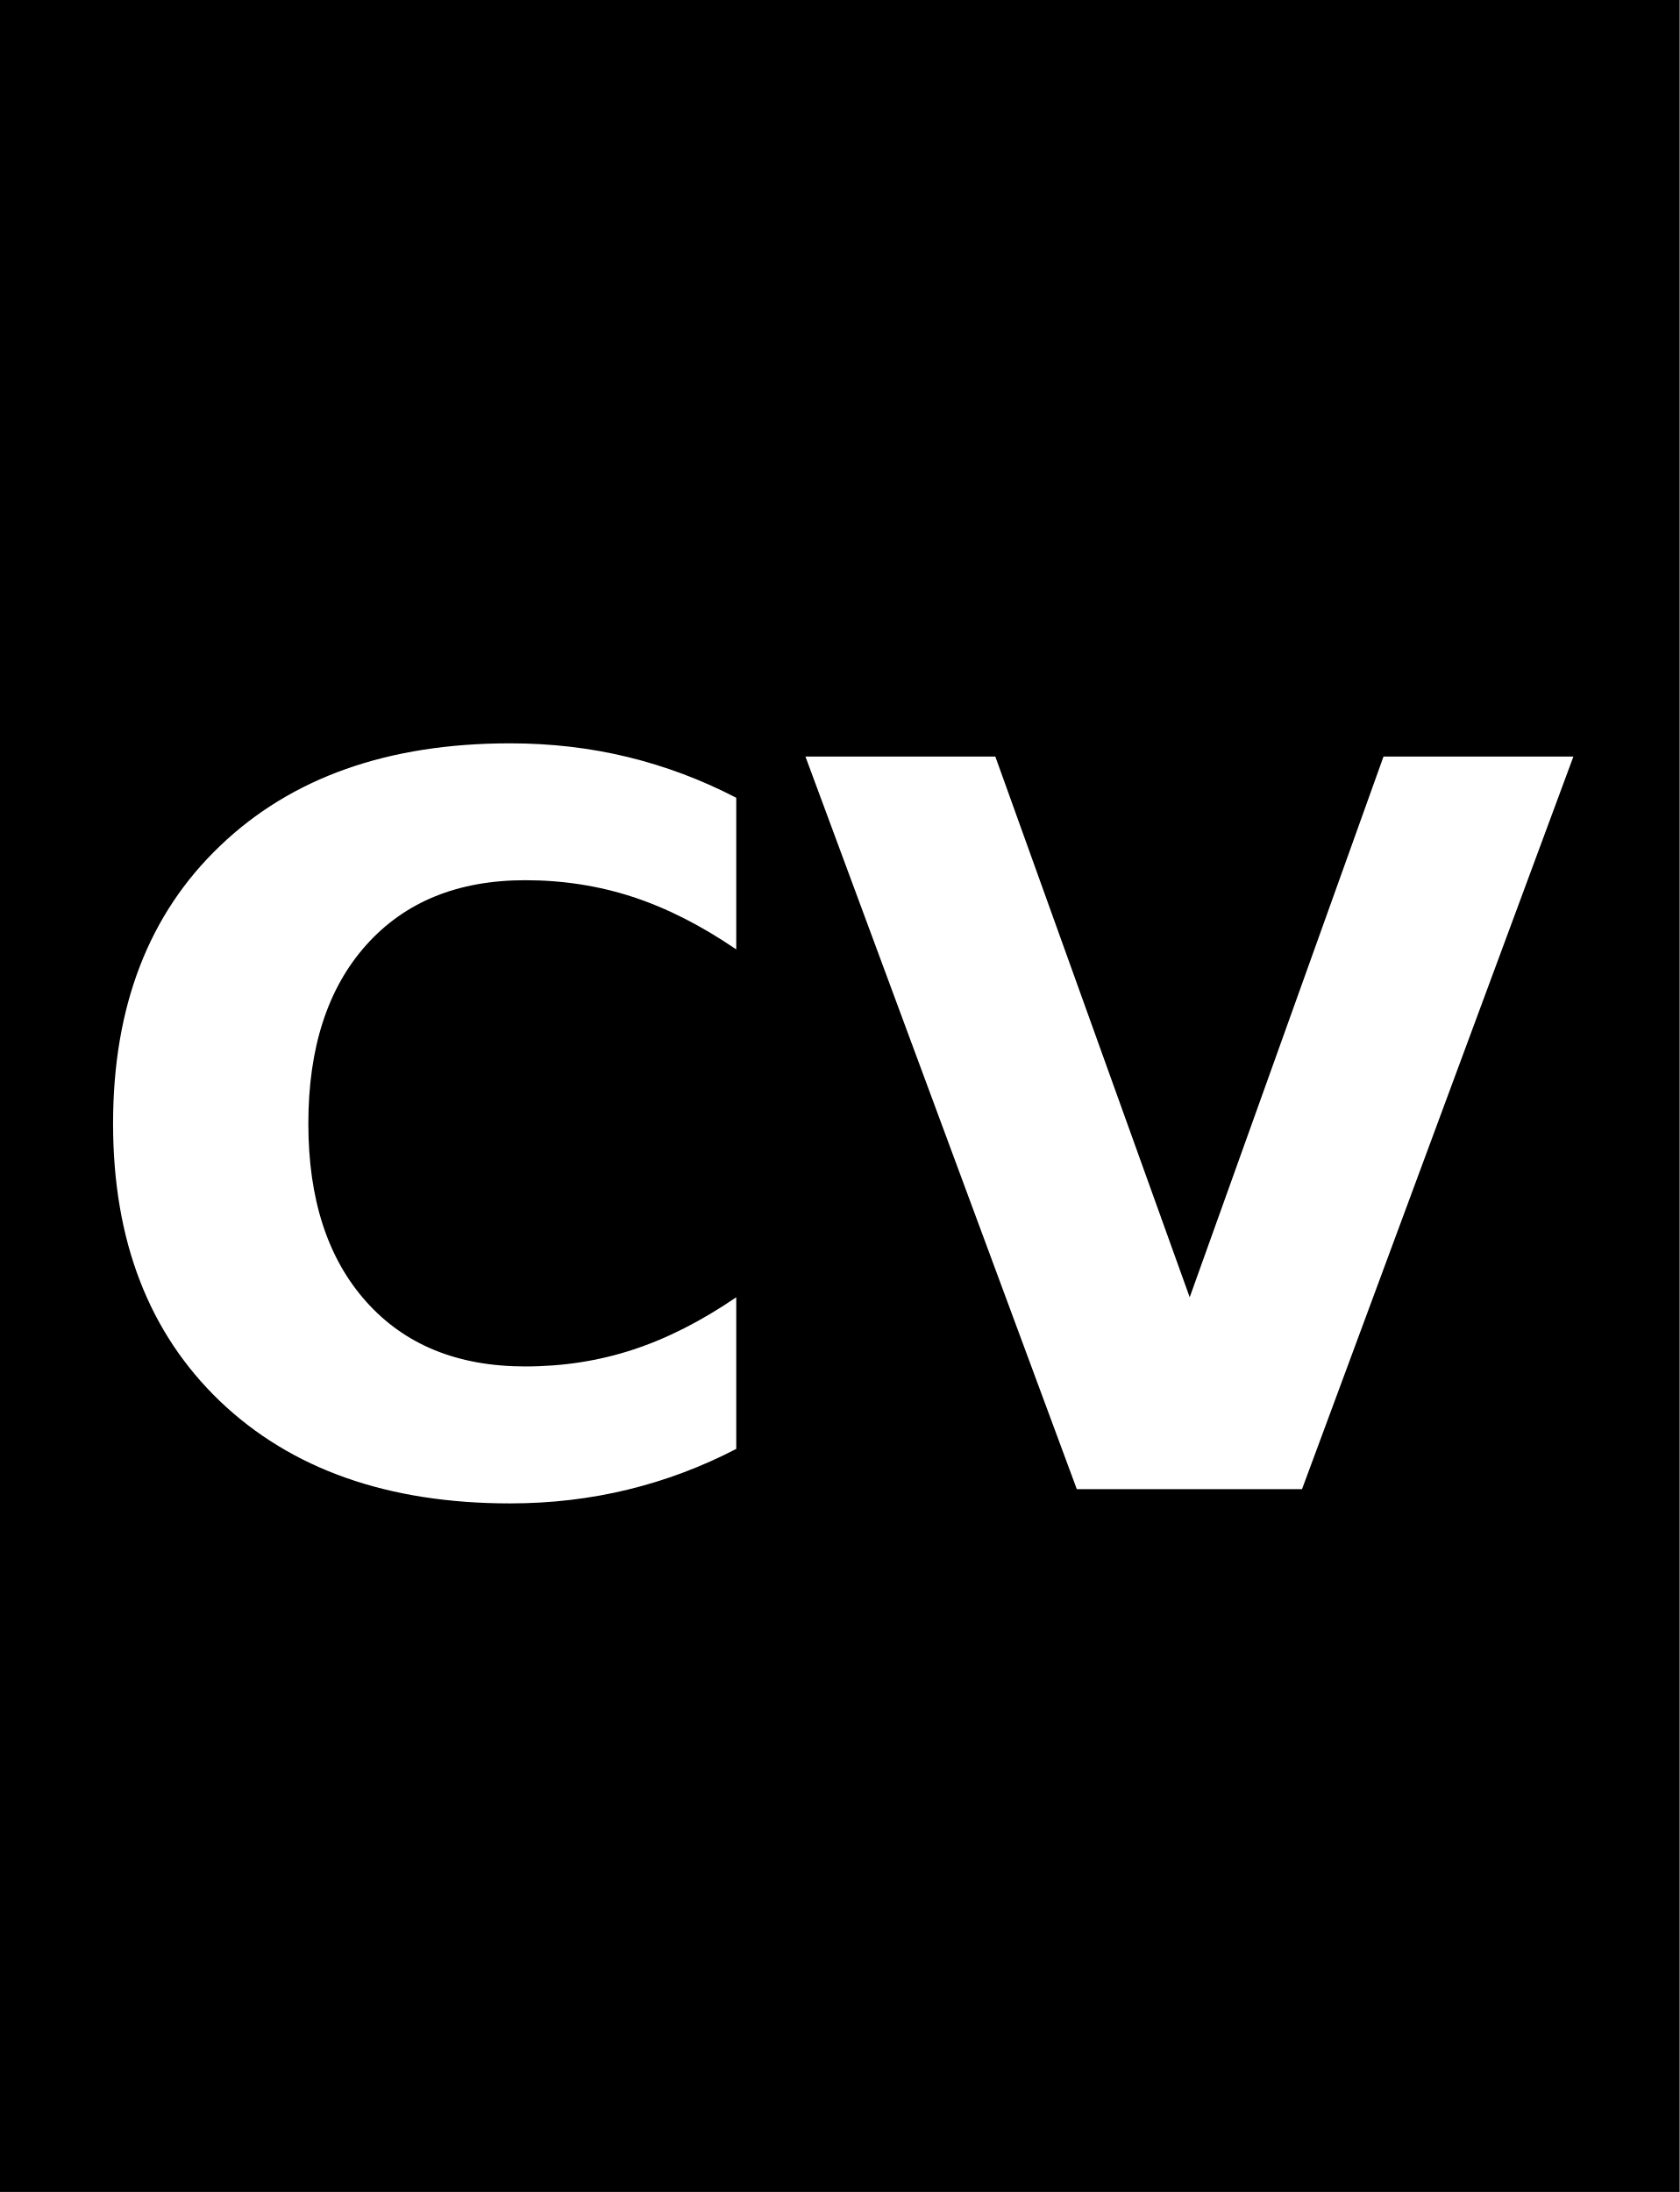
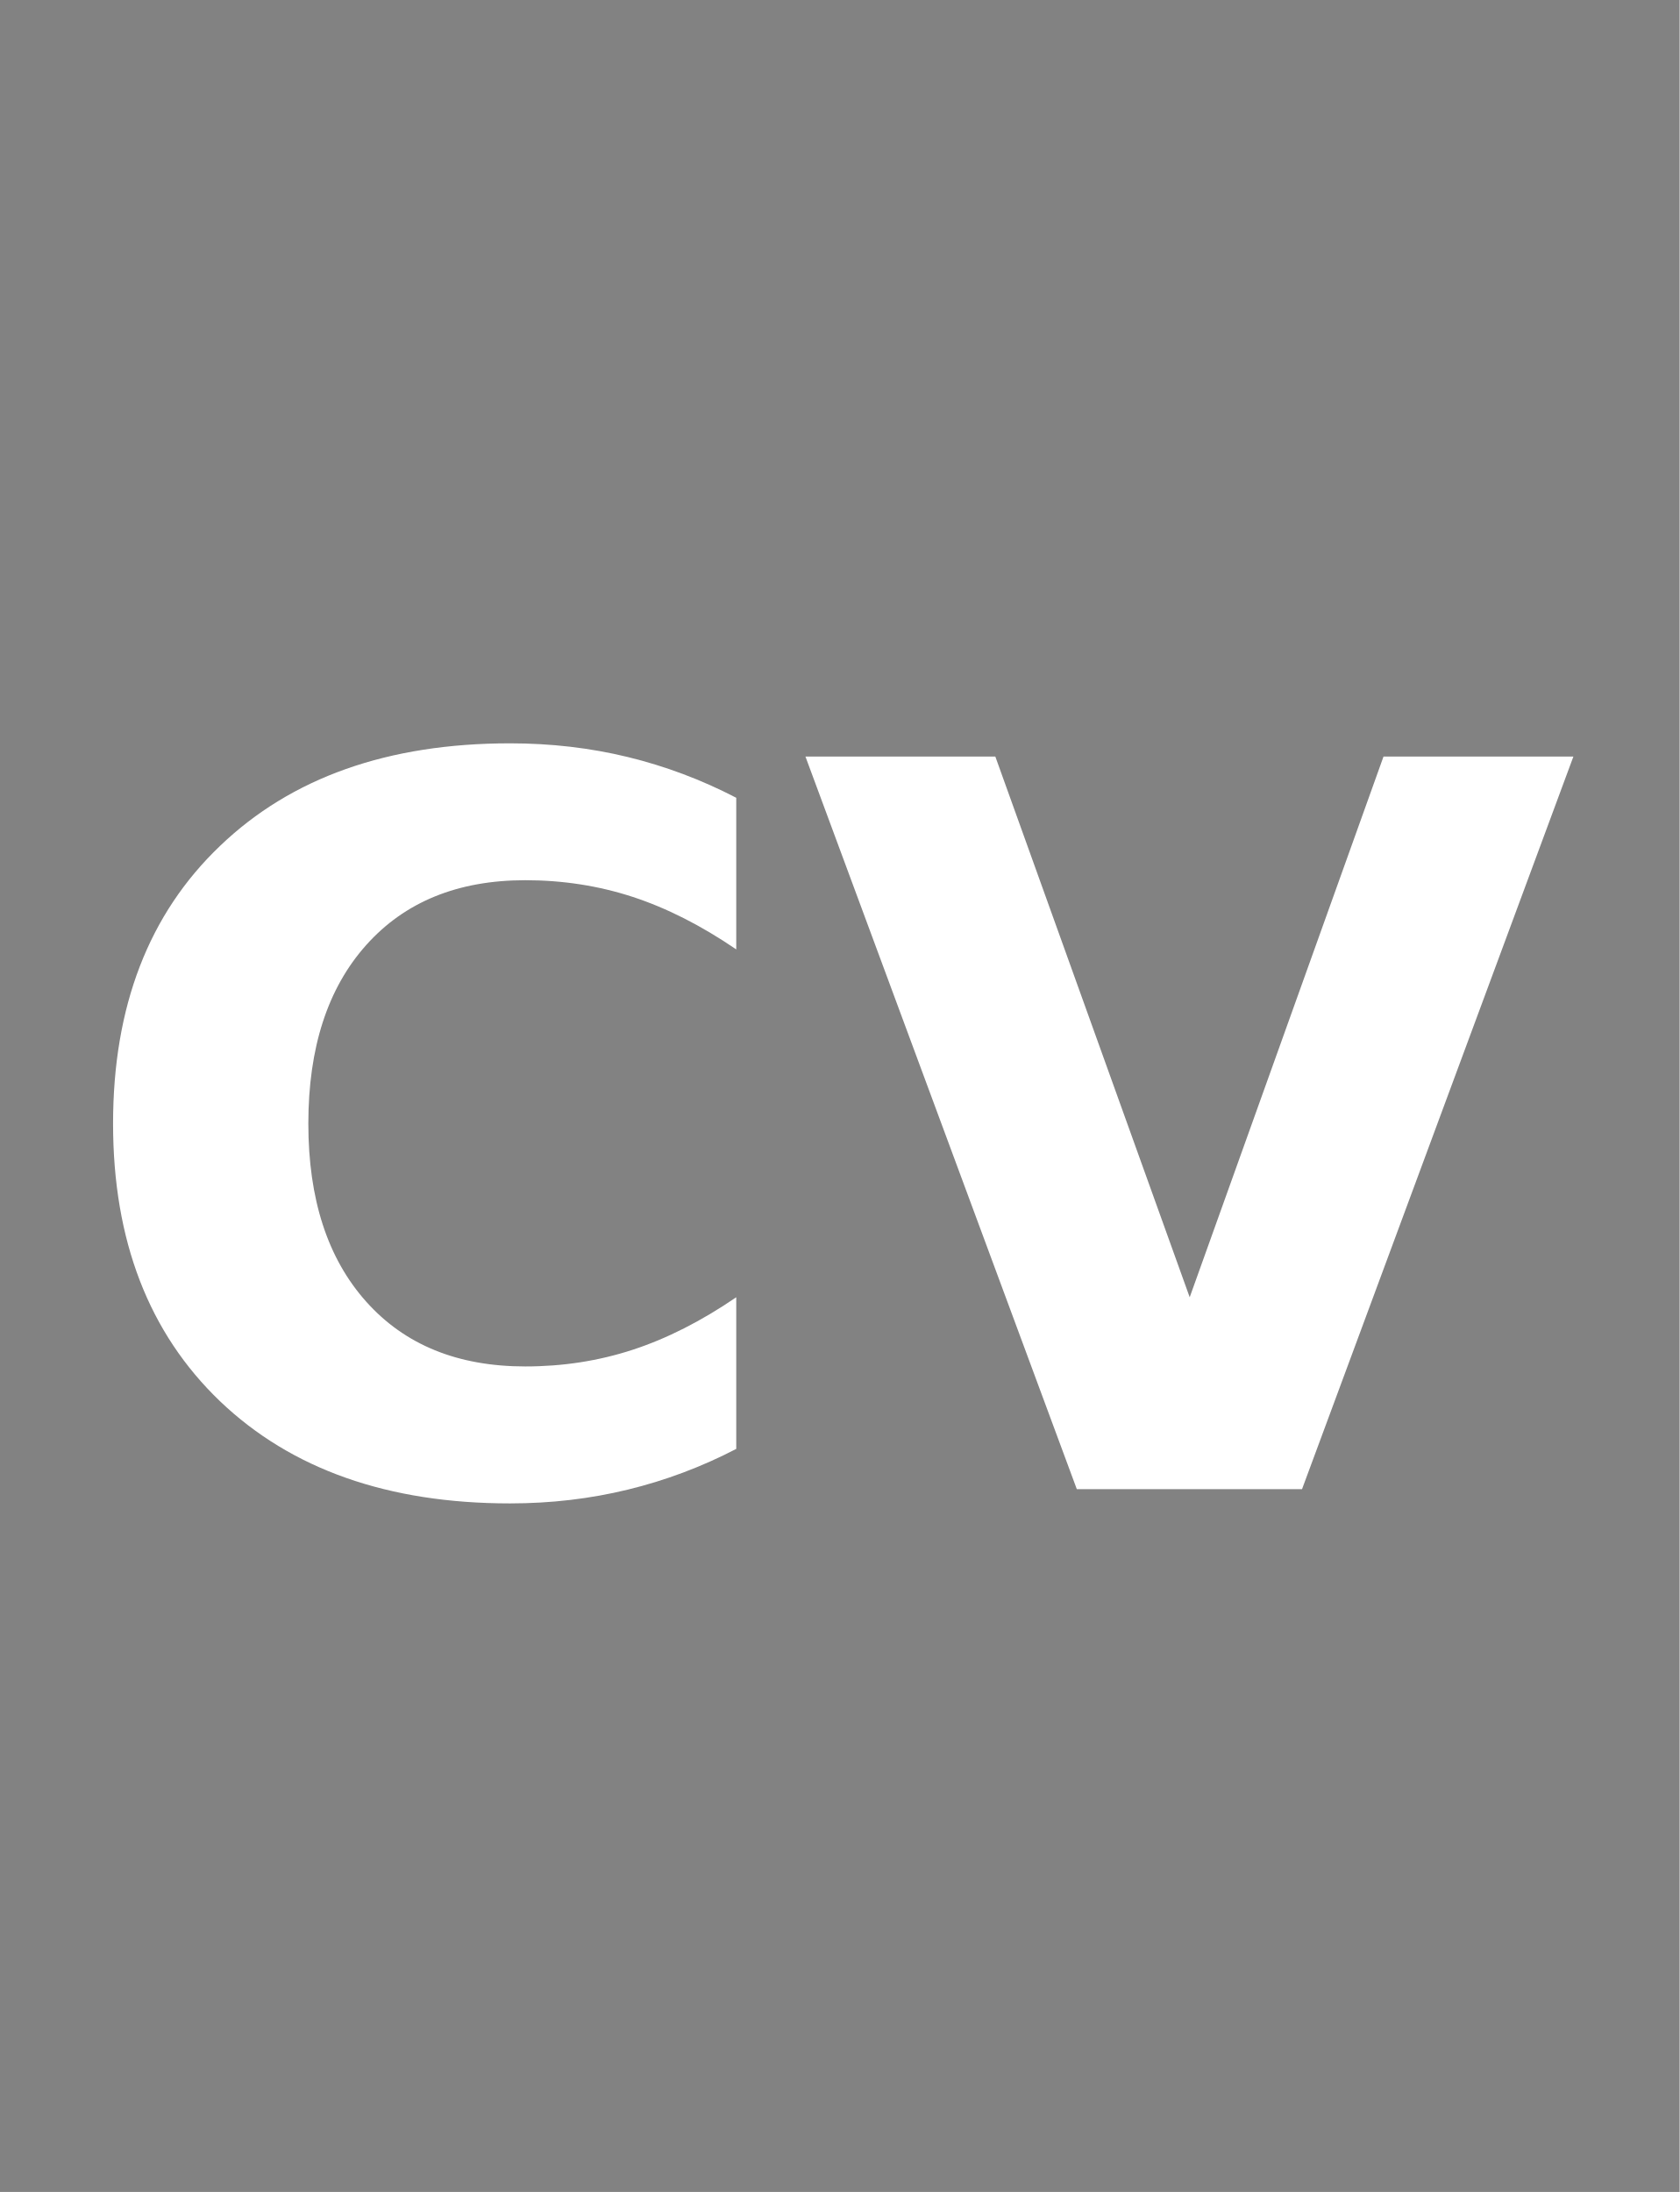
<svg xmlns="http://www.w3.org/2000/svg" width="15.769mm" height="20.58mm" viewBox="0 0 15.769 20.58" version="1.1" id="svg2157">
  <defs id="defs2151" />
  <g id="layer1" transform="translate(-88.46622,-123.2113)">
-     <path id="rect2720" style="fill:#000000;fill-opacity:1;fill-rule:evenodd;stroke-width:208.139" d="M 0 0 L 0 77.781 L 59.6 77.781 L 59.6 0 L 0 0 z M 18.098 26.377 C 19.549 26.377 20.942 26.538 22.277 26.863 C 23.612 27.188 24.895 27.67 26.125 28.309 L 26.125 33.689 C 24.883 32.842 23.658 32.221 22.451 31.826 C 21.244 31.432 19.974 31.234 18.639 31.234 C 16.247 31.234 14.366 32.001 12.996 33.533 C 11.626 35.065 10.941 37.178 10.941 39.871 C 10.941 42.553 11.626 44.659 12.996 46.191 C 14.366 47.724 16.247 48.488 18.639 48.488 C 19.974 48.488 21.244 48.291 22.451 47.896 C 23.658 47.502 24.883 46.881 26.125 46.033 L 26.125 51.414 C 24.895 52.053 23.612 52.534 22.277 52.859 C 20.942 53.184 19.549 53.348 18.098 53.348 C 13.768 53.348 10.339 52.139 7.809 49.725 C 5.278 47.299 4.012 44.015 4.012 39.871 C 4.012 35.716 5.278 32.43 7.809 30.016 C 10.339 27.59 13.768 26.377 18.098 26.377 z M 28.58 26.846 L 35.318 26.846 L 42.215 46.033 L 49.092 26.846 L 55.83 26.846 L 46.201 52.842 L 38.209 52.842 L 28.58 26.846 z " transform="matrix(0.2645833,0,0,0.2645833,88.46622,123.2113)" />
+     <path id="rect2720" style="fill:#828282;fill-opacity:1;fill-rule:evenodd;stroke-width:208.139" d="M 0 0 L 0 77.781 L 59.6 77.781 L 59.6 0 L 0 0 z M 18.098 26.377 C 19.549 26.377 20.942 26.538 22.277 26.863 C 23.612 27.188 24.895 27.67 26.125 28.309 L 26.125 33.689 C 24.883 32.842 23.658 32.221 22.451 31.826 C 21.244 31.432 19.974 31.234 18.639 31.234 C 16.247 31.234 14.366 32.001 12.996 33.533 C 11.626 35.065 10.941 37.178 10.941 39.871 C 10.941 42.553 11.626 44.659 12.996 46.191 C 14.366 47.724 16.247 48.488 18.639 48.488 C 19.974 48.488 21.244 48.291 22.451 47.896 C 23.658 47.502 24.883 46.881 26.125 46.033 L 26.125 51.414 C 24.895 52.053 23.612 52.534 22.277 52.859 C 20.942 53.184 19.549 53.348 18.098 53.348 C 13.768 53.348 10.339 52.139 7.809 49.725 C 5.278 47.299 4.012 44.015 4.012 39.871 C 4.012 35.716 5.278 32.43 7.809 30.016 C 10.339 27.59 13.768 26.377 18.098 26.377 z M 28.58 26.846 L 35.318 26.846 L 42.215 46.033 L 49.092 26.846 L 55.83 26.846 L 46.201 52.842 L 38.209 52.842 L 28.58 26.846 z " transform="matrix(0.2645833,0,0,0.2645833,88.46622,123.2113)" />
  </g>
</svg>
